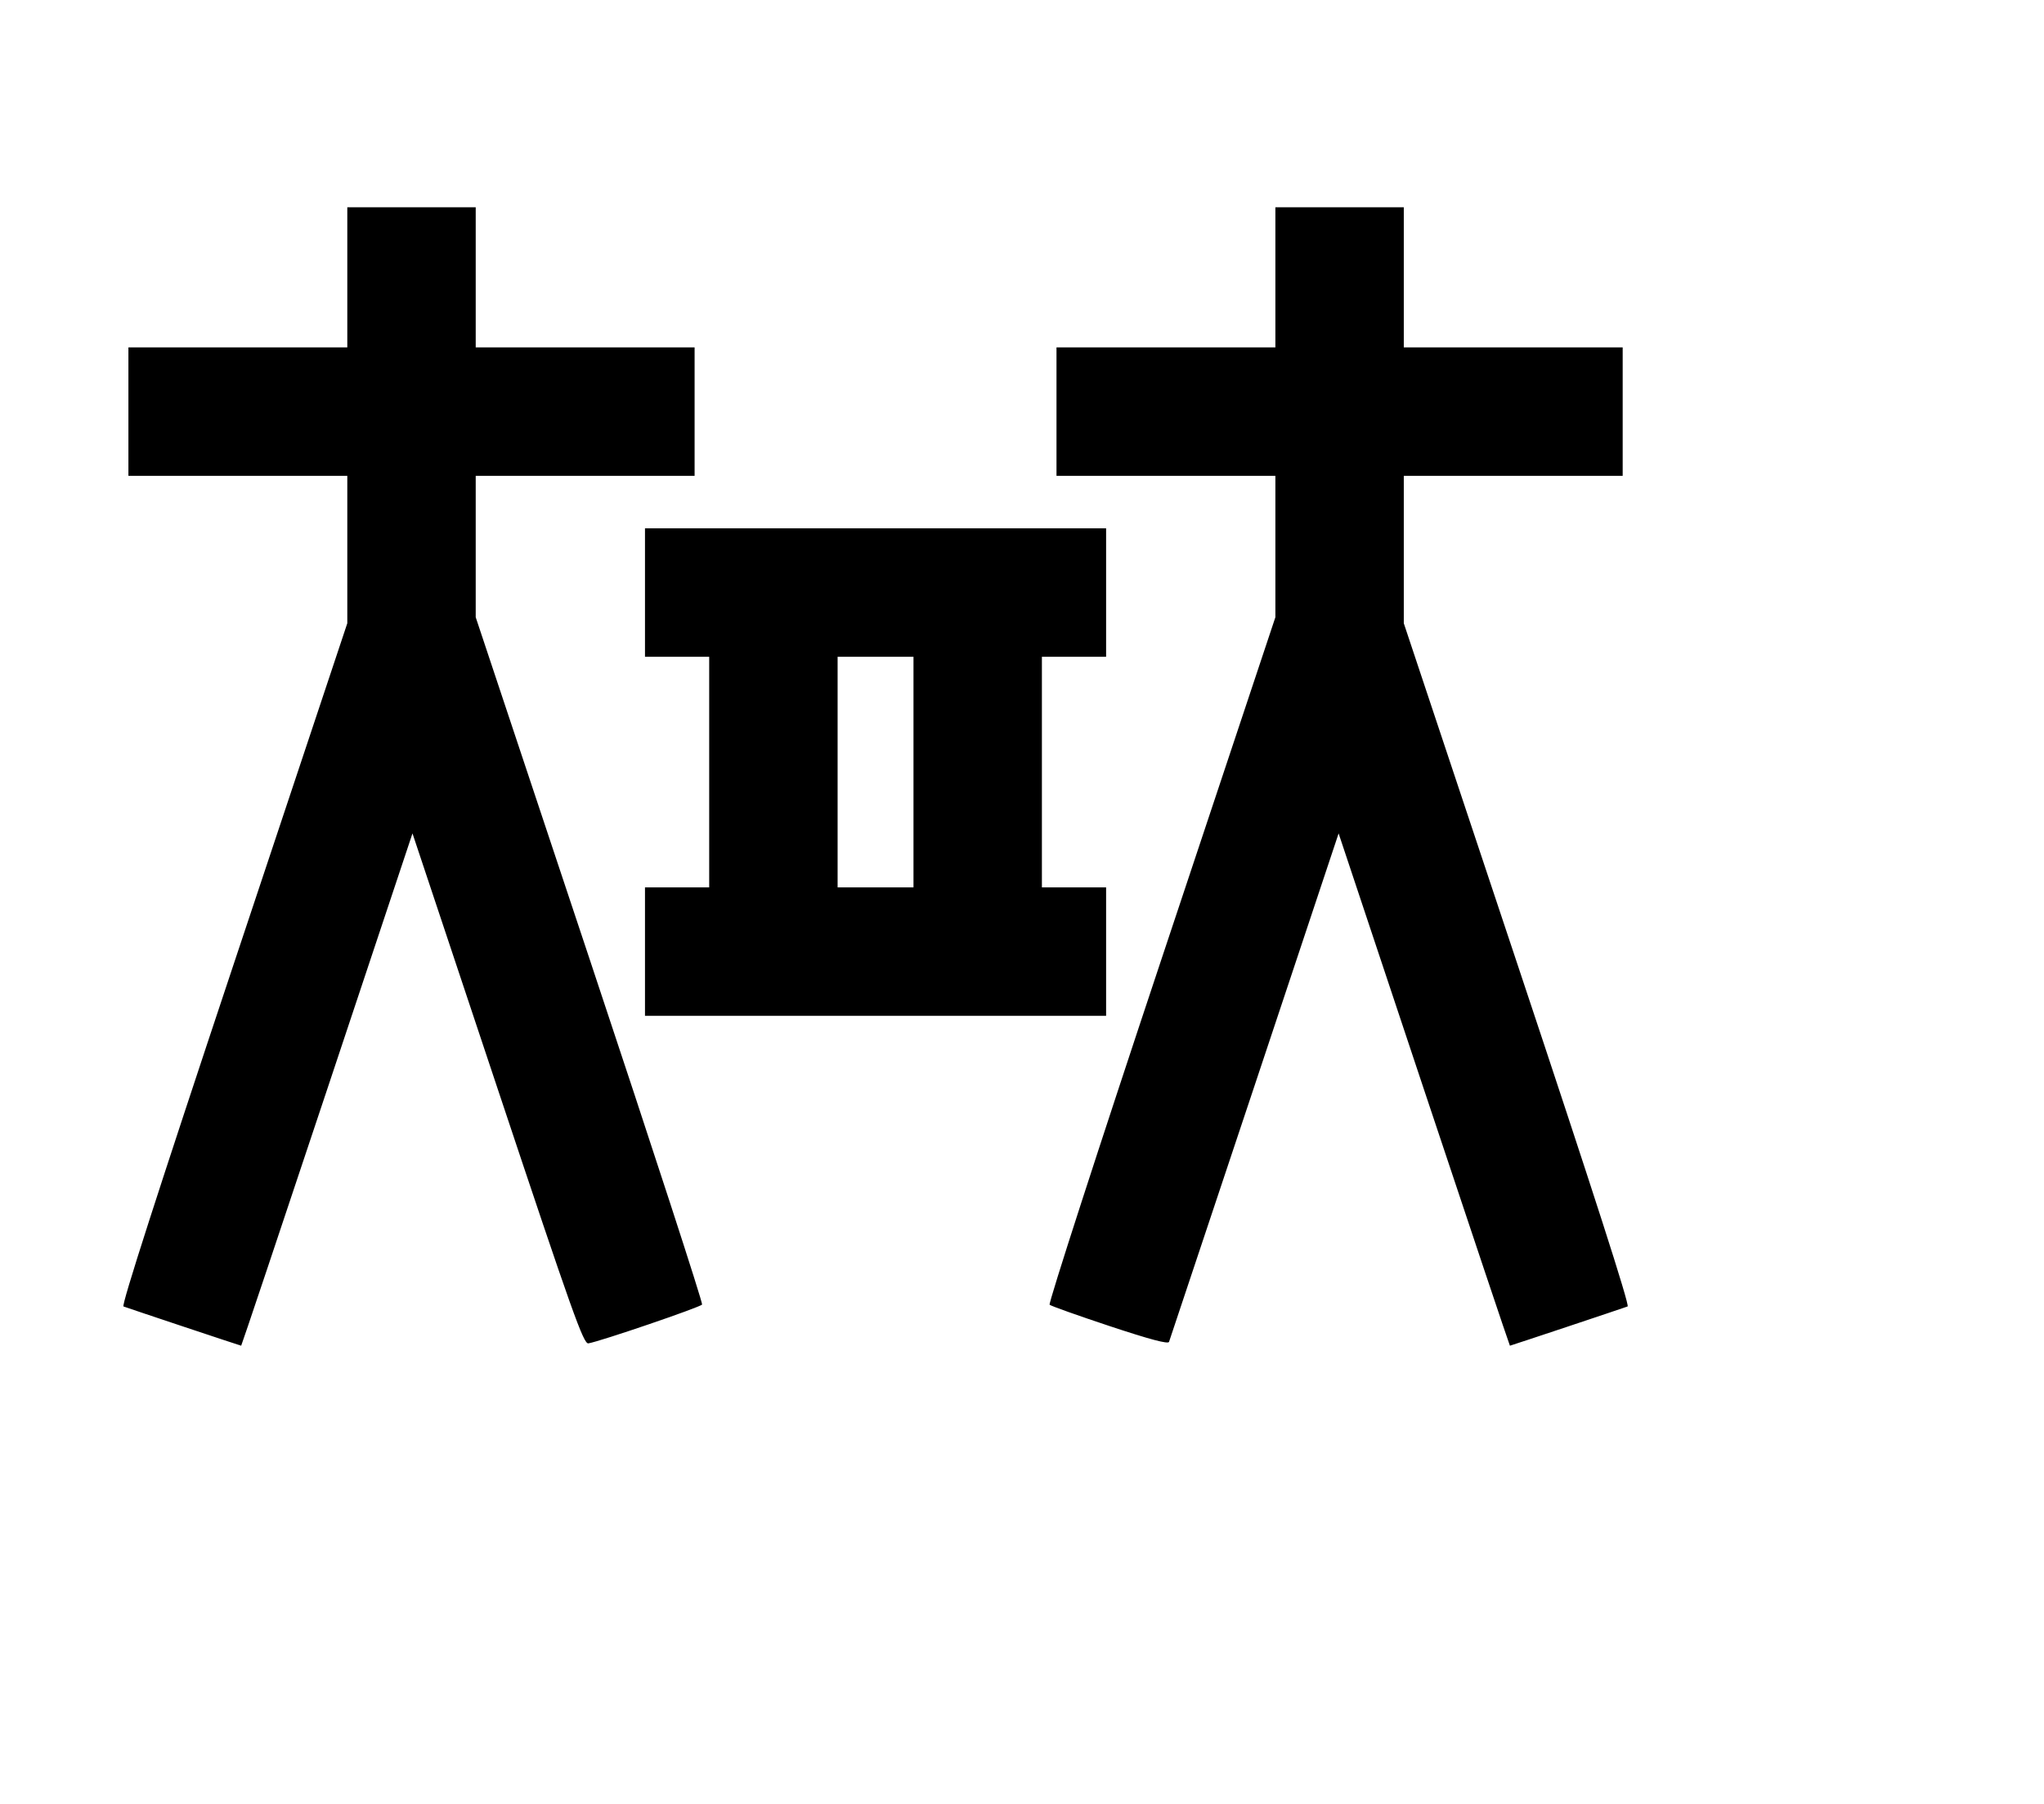
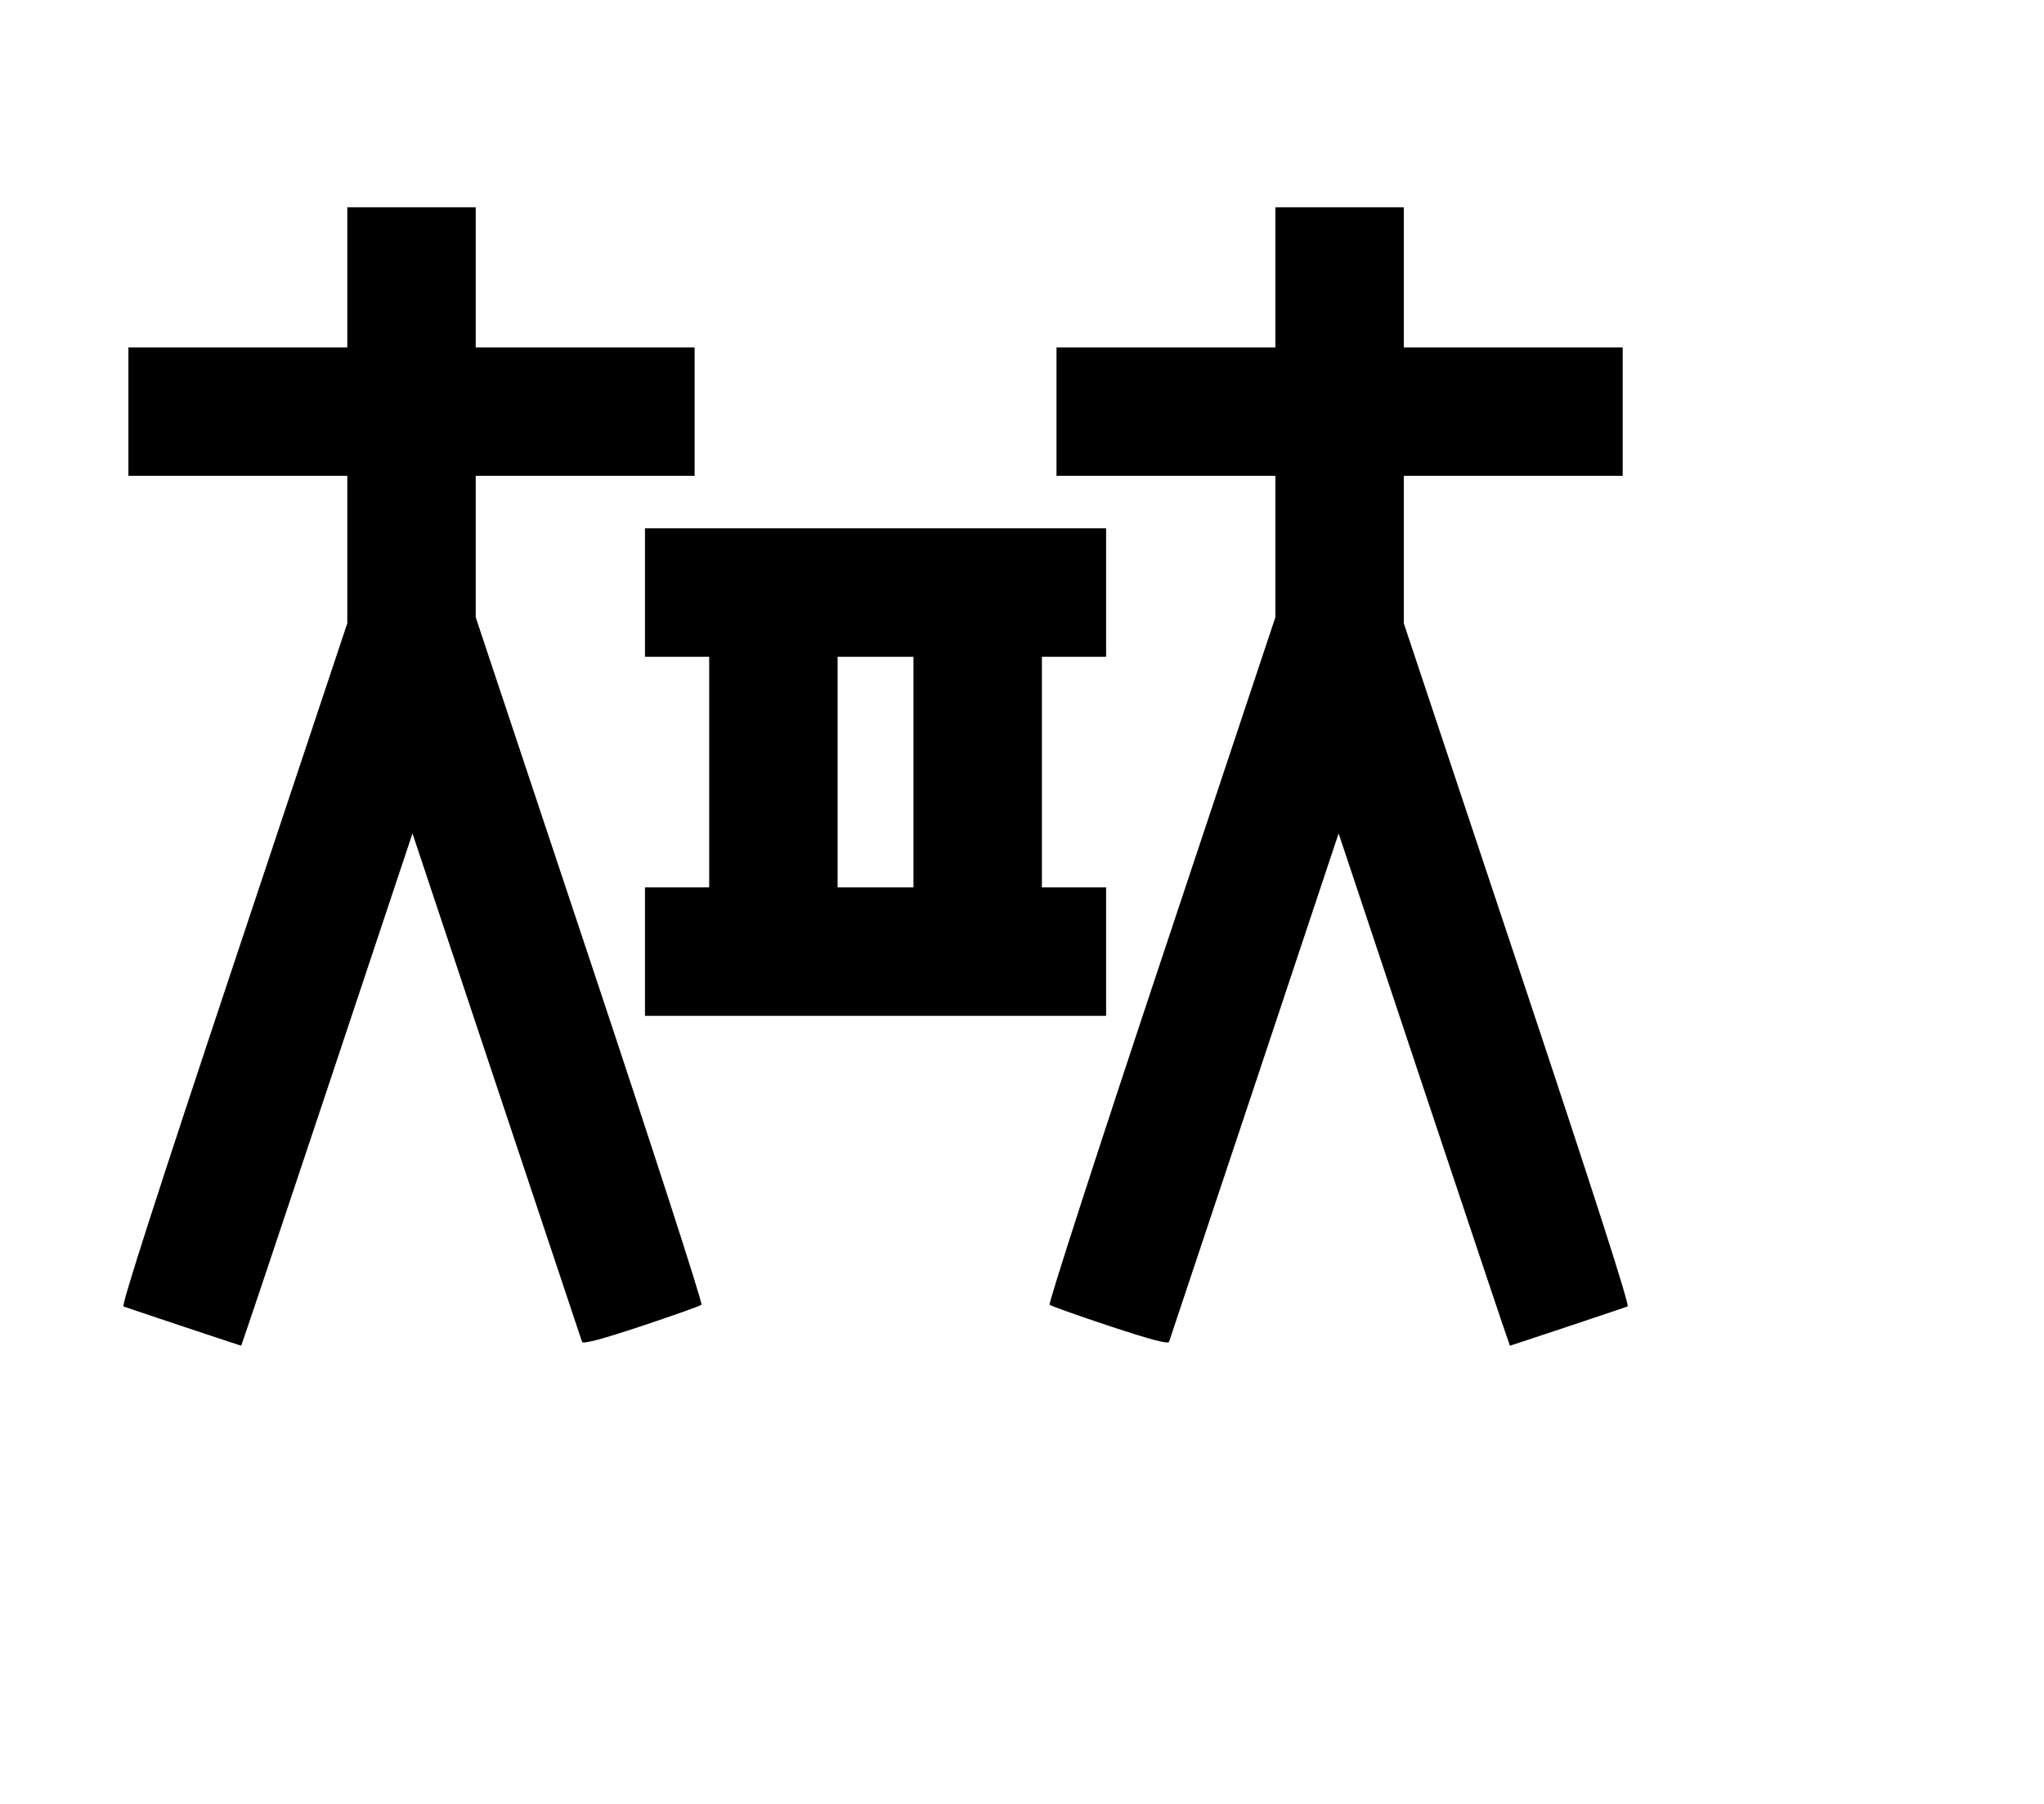
<svg xmlns="http://www.w3.org/2000/svg" width="136mm" height="120mm" version="1.1" viewBox="0 0 600 529.412">
-   <path d="M101.947 81.386 L 101.947 101.947 69.821 101.947 L 37.695 101.947 37.695 120.795 L 37.695 139.642 69.821 139.642 L 101.947 139.642 101.947 161.278 L 101.947 182.914 68.590 282.977 C 46.217 350.091,35.568 383.166,36.250 383.421 C 37.793 384.000,70.604 394.939,70.796 394.939 C 70.888 394.939,82.240 361.110,96.022 319.763 L 121.080 244.588 146.085 319.549 C 168.141 385.670,171.281 394.480,172.714 394.252 C 176.065 393.718,205.612 383.632,206.090 382.858 C 206.364 382.415,191.525 336.849,173.115 281.600 L 139.642 181.149 139.642 160.396 L 139.642 139.642 171.768 139.642 L 203.895 139.642 203.895 120.795 L 203.895 101.947 171.768 101.947 L 139.642 101.947 139.642 81.386 L 139.642 60.826 120.795 60.826 L 101.947 60.826 101.947 81.386 M374.378 81.386 L 374.378 101.947 342.252 101.947 L 310.125 101.947 310.125 120.795 L 310.125 139.642 342.252 139.642 L 374.378 139.642 374.378 160.396 L 374.378 181.149 340.873 281.696 C 322.445 336.997,307.699 382.545,308.104 382.914 C 308.509 383.282,316.475 386.116,325.807 389.211 C 337.505 393.090,342.893 394.521,343.159 393.817 C 343.371 393.256,354.659 359.450,368.243 318.693 L 392.940 244.590 417.999 319.764 C 431.780 361.110,443.132 394.939,443.224 394.939 C 443.416 394.939,476.227 384.000,477.770 383.421 C 478.452 383.166,467.803 350.091,445.430 282.977 L 412.073 182.914 412.073 161.278 L 412.073 139.642 444.199 139.642 L 476.325 139.642 476.325 120.795 L 476.325 101.947 444.199 101.947 L 412.073 101.947 412.073 81.386 L 412.073 60.826 393.225 60.826 L 374.378 60.826 374.378 81.386 M189.331 173.910 L 189.331 192.757 198.754 192.757 L 208.178 192.757 208.178 226.597 L 208.178 260.437 198.754 260.437 L 189.331 260.437 189.331 279.284 L 189.331 298.132 257.010 298.132 L 324.689 298.132 324.689 279.284 L 324.689 260.437 315.266 260.437 L 305.842 260.437 305.842 226.597 L 305.842 192.757 315.266 192.757 L 324.689 192.757 324.689 173.910 L 324.689 155.063 257.010 155.063 L 189.331 155.063 189.331 173.910 M268.147 226.597 L 268.147 260.437 257.010 260.437 L 245.873 260.437 245.873 226.597 L 245.873 192.757 257.010 192.757 L 268.147 192.757 268.147 226.597 " stroke="none" fill-rule="evenodd" fill="black" />
+   <path d="M101.947 81.386 L 101.947 101.947 69.821 101.947 L 37.695 101.947 37.695 120.795 L 37.695 139.642 69.821 139.642 L 101.947 139.642 101.947 161.278 L 101.947 182.914 68.590 282.977 C 46.217 350.091,35.568 383.166,36.250 383.421 C 37.793 384.000,70.604 394.939,70.796 394.939 C 70.888 394.939,82.240 361.110,96.021 319.764 L 121.080 244.590 145.777 318.693 C 159.361 359.450,170.649 393.256,170.861 393.817 C 171.127 394.521,176.515 393.090,188.213 389.211 C 197.545 386.116,205.511 383.282,205.916 382.914 C 206.321 382.545,191.575 336.997,173.147 281.696 L 139.642 181.149 139.642 160.396 L 139.642 139.642 171.768 139.642 L 203.895 139.642 203.895 120.795 L 203.895 101.947 171.768 101.947 L 139.642 101.947 139.642 81.386 L 139.642 60.826 120.795 60.826 L 101.947 60.826 101.947 81.386 M374.378 81.386 L 374.378 101.947 342.252 101.947 L 310.125 101.947 310.125 120.795 L 310.125 139.642 342.252 139.642 L 374.378 139.642 374.378 160.396 L 374.378 181.149 340.873 281.696 C 322.445 336.997,307.699 382.545,308.104 382.914 C 308.509 383.282,316.475 386.116,325.807 389.211 C 337.505 393.090,342.893 394.521,343.159 393.817 C 343.371 393.256,354.659 359.450,368.243 318.693 L 392.940 244.590 417.999 319.764 C 431.780 361.110,443.132 394.939,443.224 394.939 C 443.416 394.939,476.227 384.000,477.770 383.421 C 478.452 383.166,467.803 350.091,445.430 282.977 L 412.073 182.914 412.073 161.278 L 412.073 139.642 444.199 139.642 L 476.325 139.642 476.325 120.795 L 476.325 101.947 444.199 101.947 L 412.073 101.947 412.073 81.386 L 412.073 60.826 393.225 60.826 L 374.378 60.826 374.378 81.386 M189.331 173.910 L 189.331 192.757 198.754 192.757 L 208.178 192.757 208.178 226.597 L 208.178 260.437 198.754 260.437 L 189.331 260.437 189.331 279.284 L 189.331 298.132 257.010 298.132 L 324.689 298.132 324.689 279.284 L 324.689 260.437 315.266 260.437 L 305.842 260.437 305.842 226.597 L 305.842 192.757 315.266 192.757 L 324.689 192.757 324.689 173.910 L 324.689 155.063 257.010 155.063 L 189.331 155.063 189.331 173.910 M268.147 226.597 L 268.147 260.437 257.010 260.437 L 245.873 260.437 245.873 226.597 L 245.873 192.757 257.010 192.757 L 268.147 192.757 268.147 226.597 " stroke="none" fill-rule="evenodd" fill="black" />
</svg>
